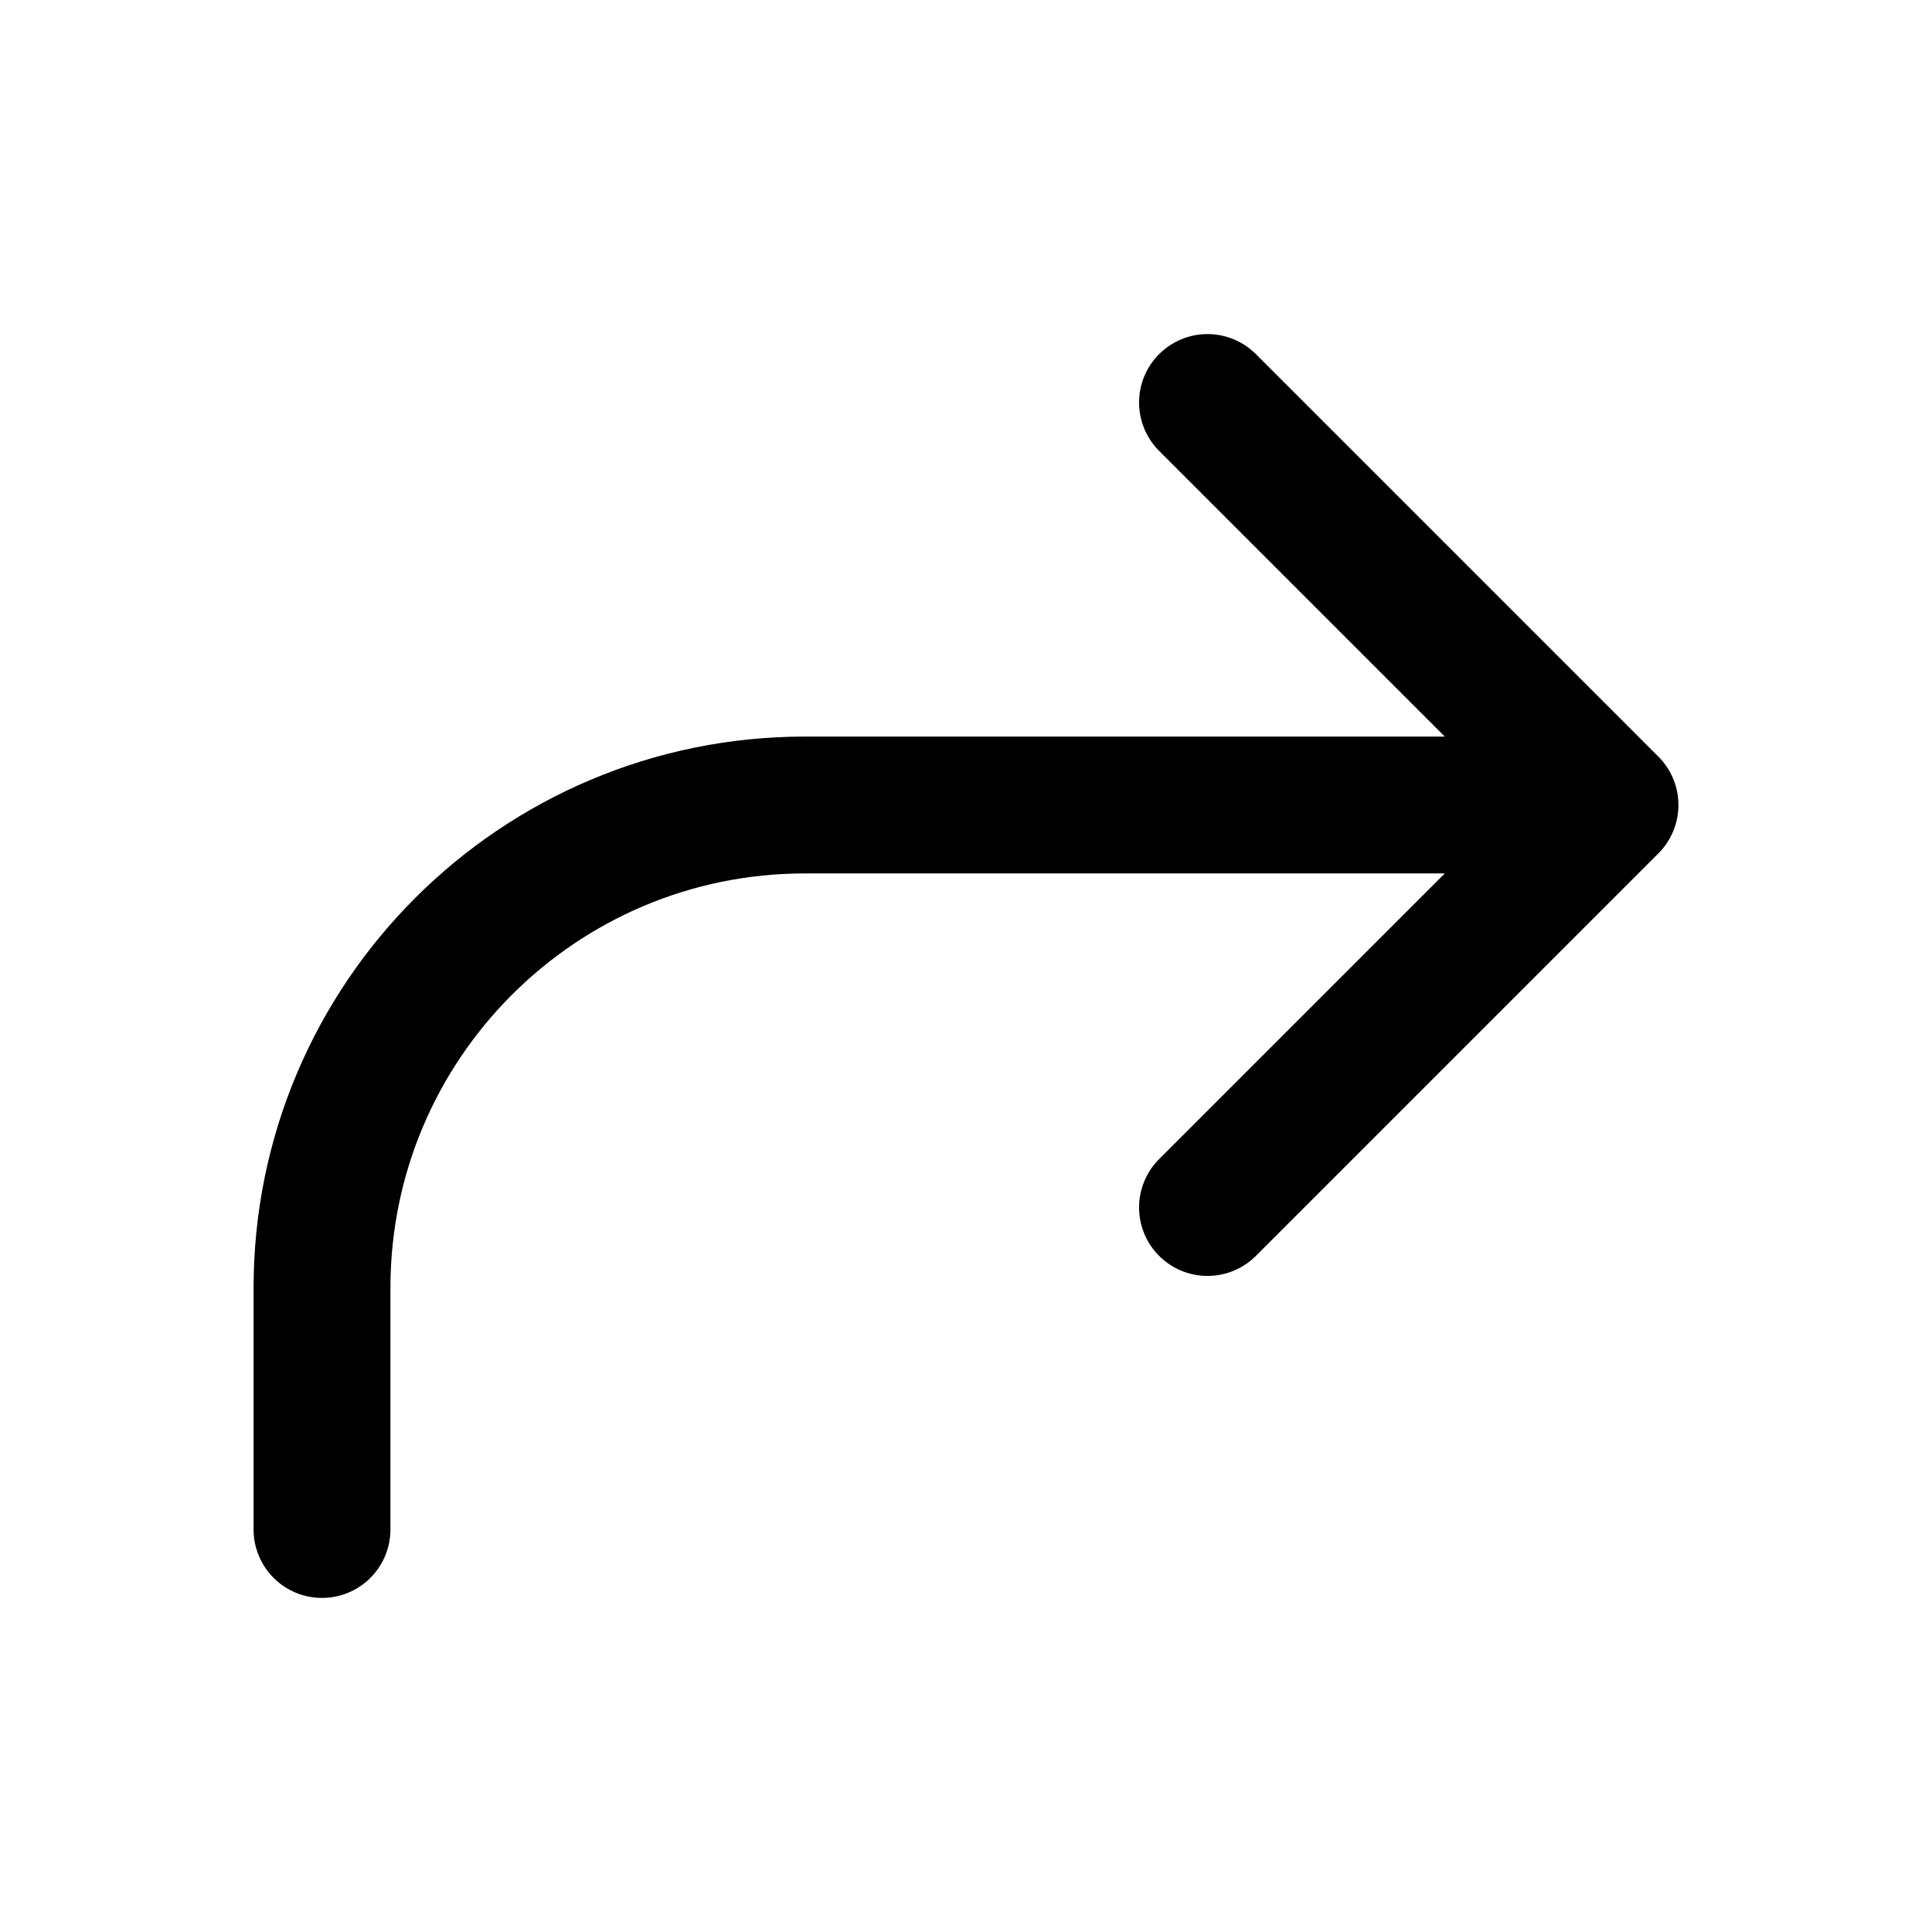
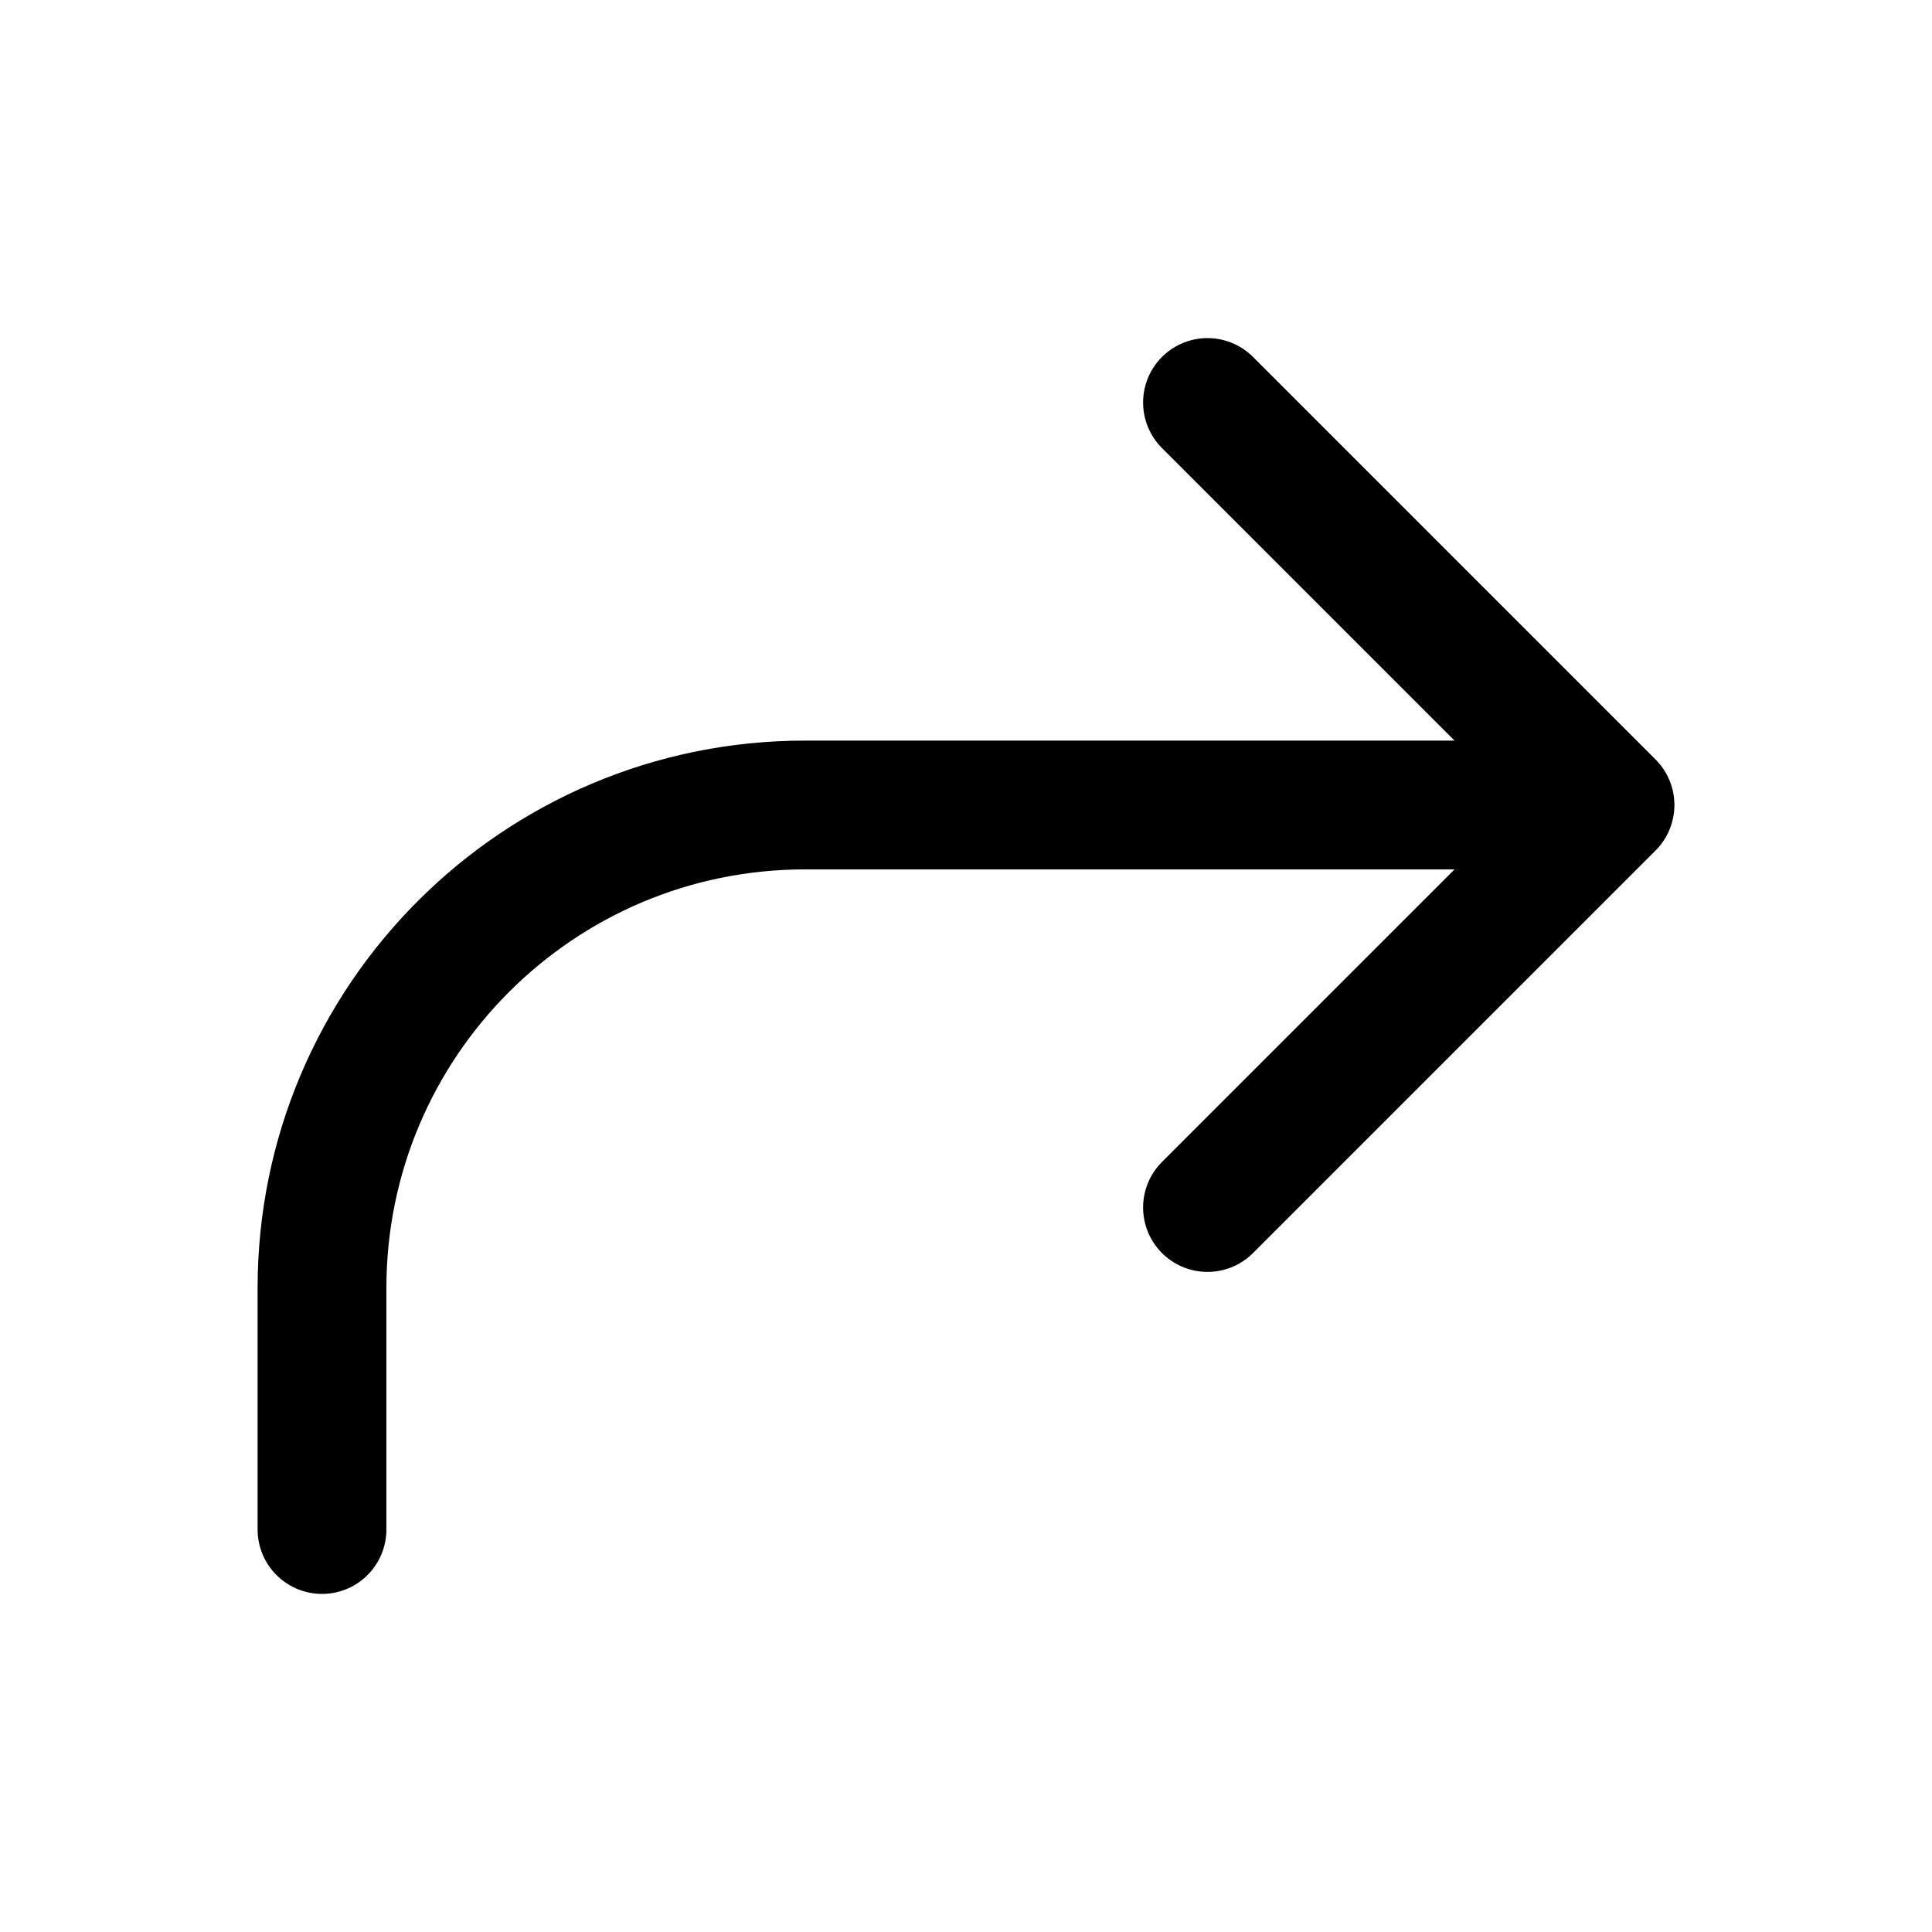
<svg xmlns="http://www.w3.org/2000/svg" width="24" height="24" viewBox="0 0 24 24">
-   <path d="M15 5l5 5-5 5 M20 10H10a6 6 0 0 0-6 6v3" fill="none" stroke="#000000" stroke-width="1.7" stroke-linecap="round" stroke-linejoin="round" />
+   <path d="m15 5 5 5-5 5M20 10H10a6 6 0 0 0-6 6v3" fill="none" stroke="#000000" stroke-width="1.6" stroke-linecap="round" stroke-linejoin="round" />
</svg>
